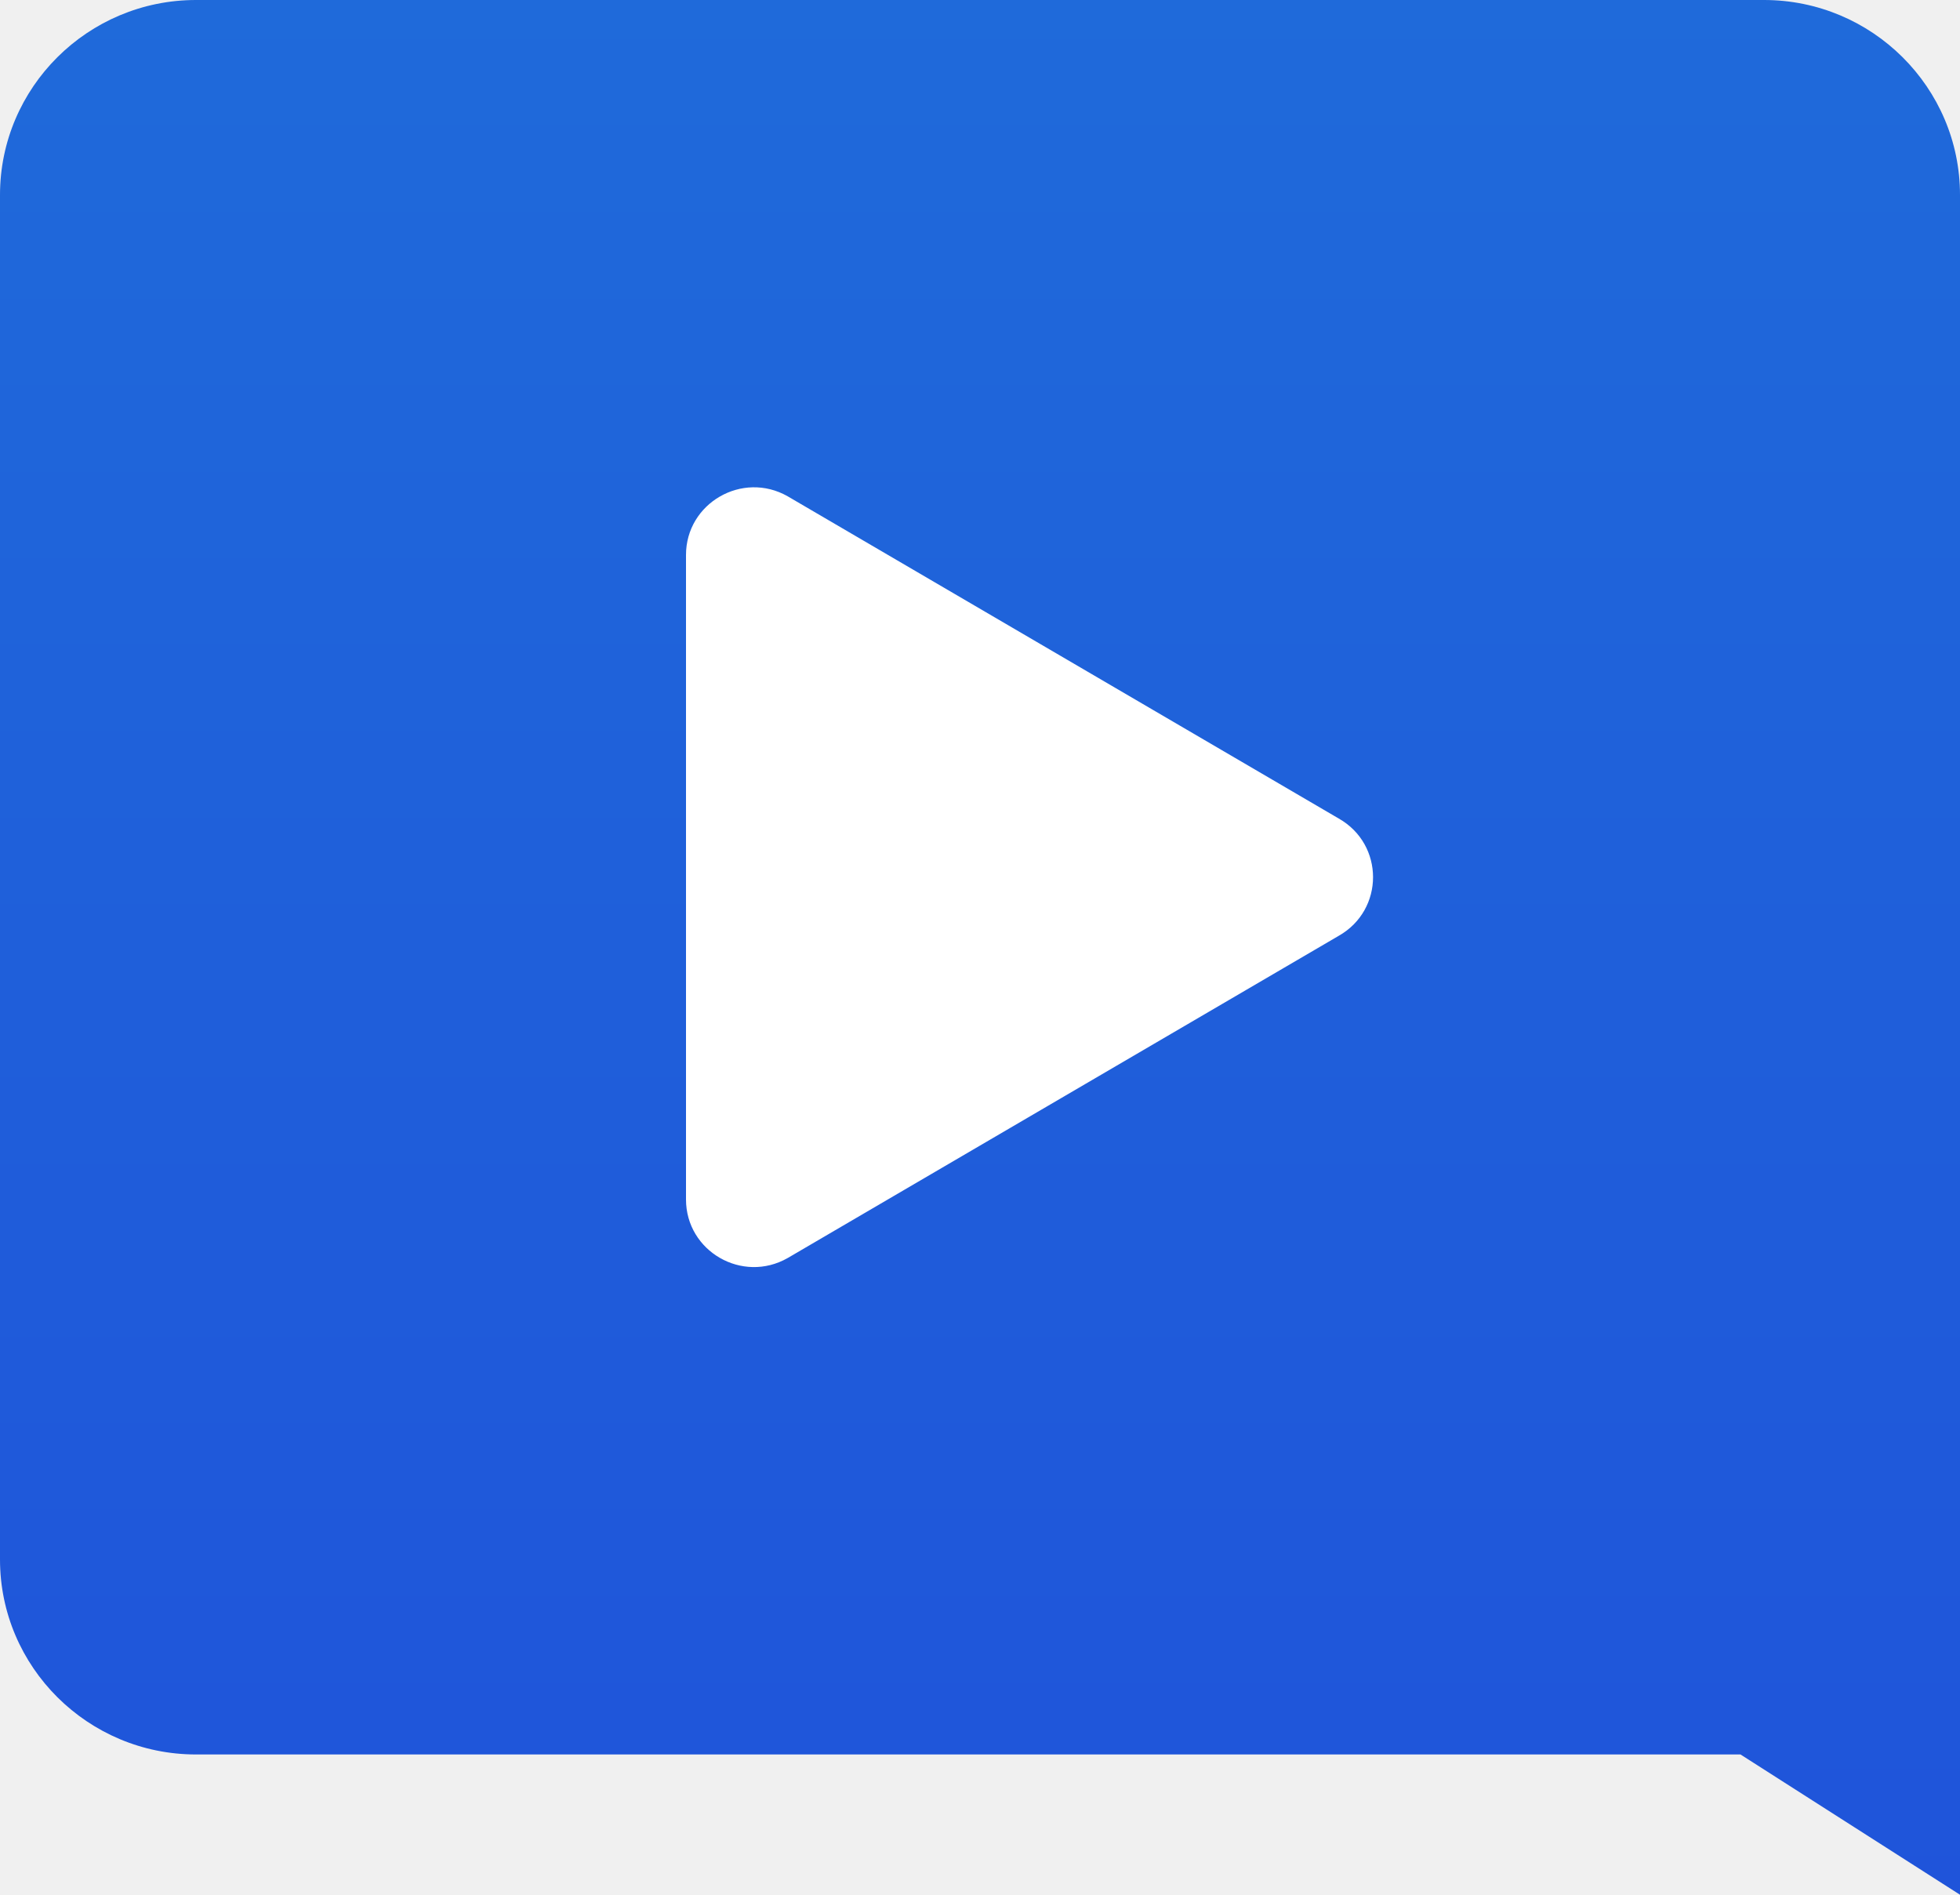
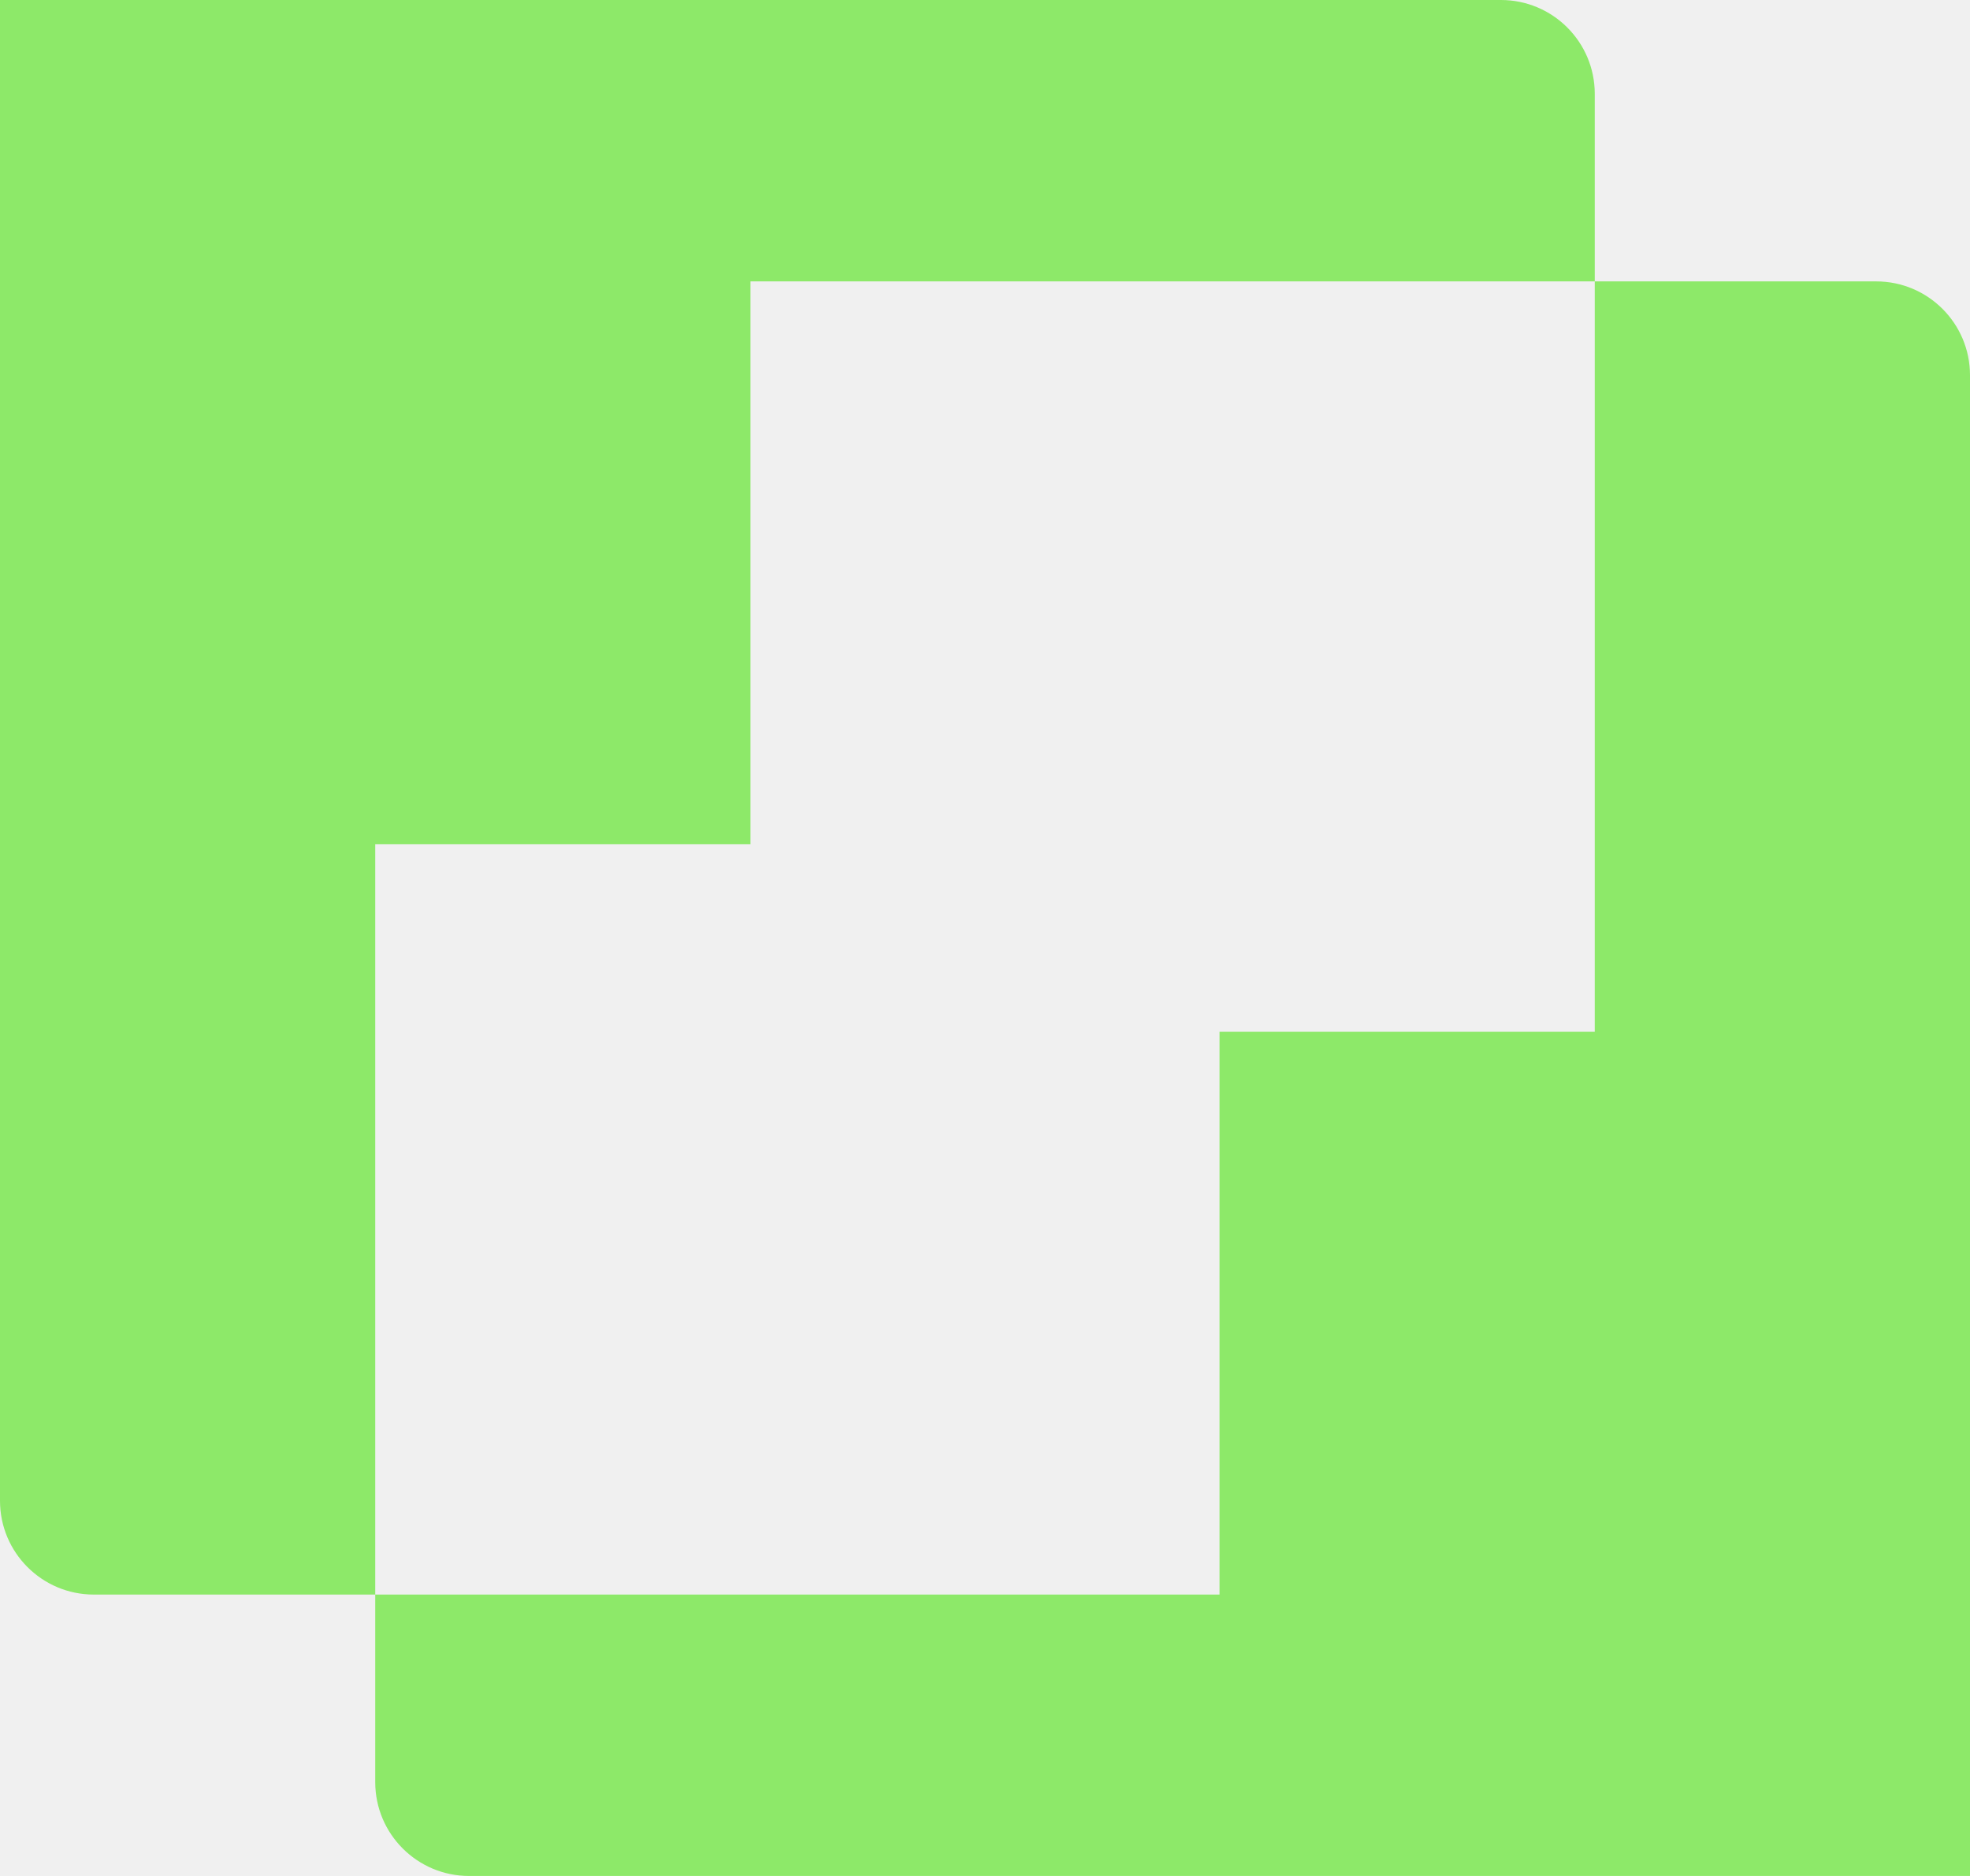
- <svg xmlns="http://www.w3.org/2000/svg" width="30px" height="29px" viewBox="0 0 30 29" version="1.1">
-   <defs>
-     <linearGradient x1="50%" y1="0%" x2="50%" y2="100%" id="linearGradient-1">
-       <stop stop-color="#1F6ADA" offset="0%" />
-       <stop stop-color="#1F54DA" offset="100%" />
-     </linearGradient>
-   </defs>
+ <svg xmlns="http://www.w3.org/2000/svg" width="21px" height="20px" viewBox="0 0 21 20" version="1.1">
  <g id="Page-1" stroke="none" stroke-width="1" fill="none" fill-rule="evenodd">
-     <g id="MacBook-Air-13&quot;" transform="translate(-27, -29)">
-       <g id="Group-2" transform="translate(27, 25)">
-         <g id="Group" transform="translate(0, 4)">
-           <rect id="Rectangle" fill="#FFFFFF" x="0" y="2" width="30" height="23" rx="10" />
-           <path d="M27,0 C28.654,0 30,1.338 30,2.984 L30,29 L26.64,26.853 L3,26.853 C1.345,26.853 0,25.514 0,23.869 L0,2.984 C0,1.338 1.345,0 3,0 Z M12.056,7.596 C11.363,7.202 10.5,7.701 10.5,8.494 L10.5,18.358 C10.5,19.152 11.363,19.65 12.056,19.255 L20.491,14.323 C21.191,13.926 21.191,12.925 20.491,12.528 Z" id="Shape" fill="url(#linearGradient-1)" fill-rule="nonzero" />
-         </g>
+     <g id="Swap" transform="translate(-30, -31)" fill="#8DE969" fill-rule="nonzero">
+       <g id="Group-4" transform="translate(30, 25)">
+         <path d="M21,26 L5,26 C4.448,26 4,25.552 4,25 L4,23 L13,23 L13,17 L17,17 L17,9 L20,9 C20.552,9 21,9.448 21,10 L21,26 Z M16,6 C16.552,6 17,6.448 17,7 L17,9 L8,9 L8,15 L4,15 L4,23 L1,23 C0.448,23 3.38176876e-17,22.552 0,22 L0,6 L16,6 Z" id="Combined-Shape" />
      </g>
    </g>
  </g>
</svg>
